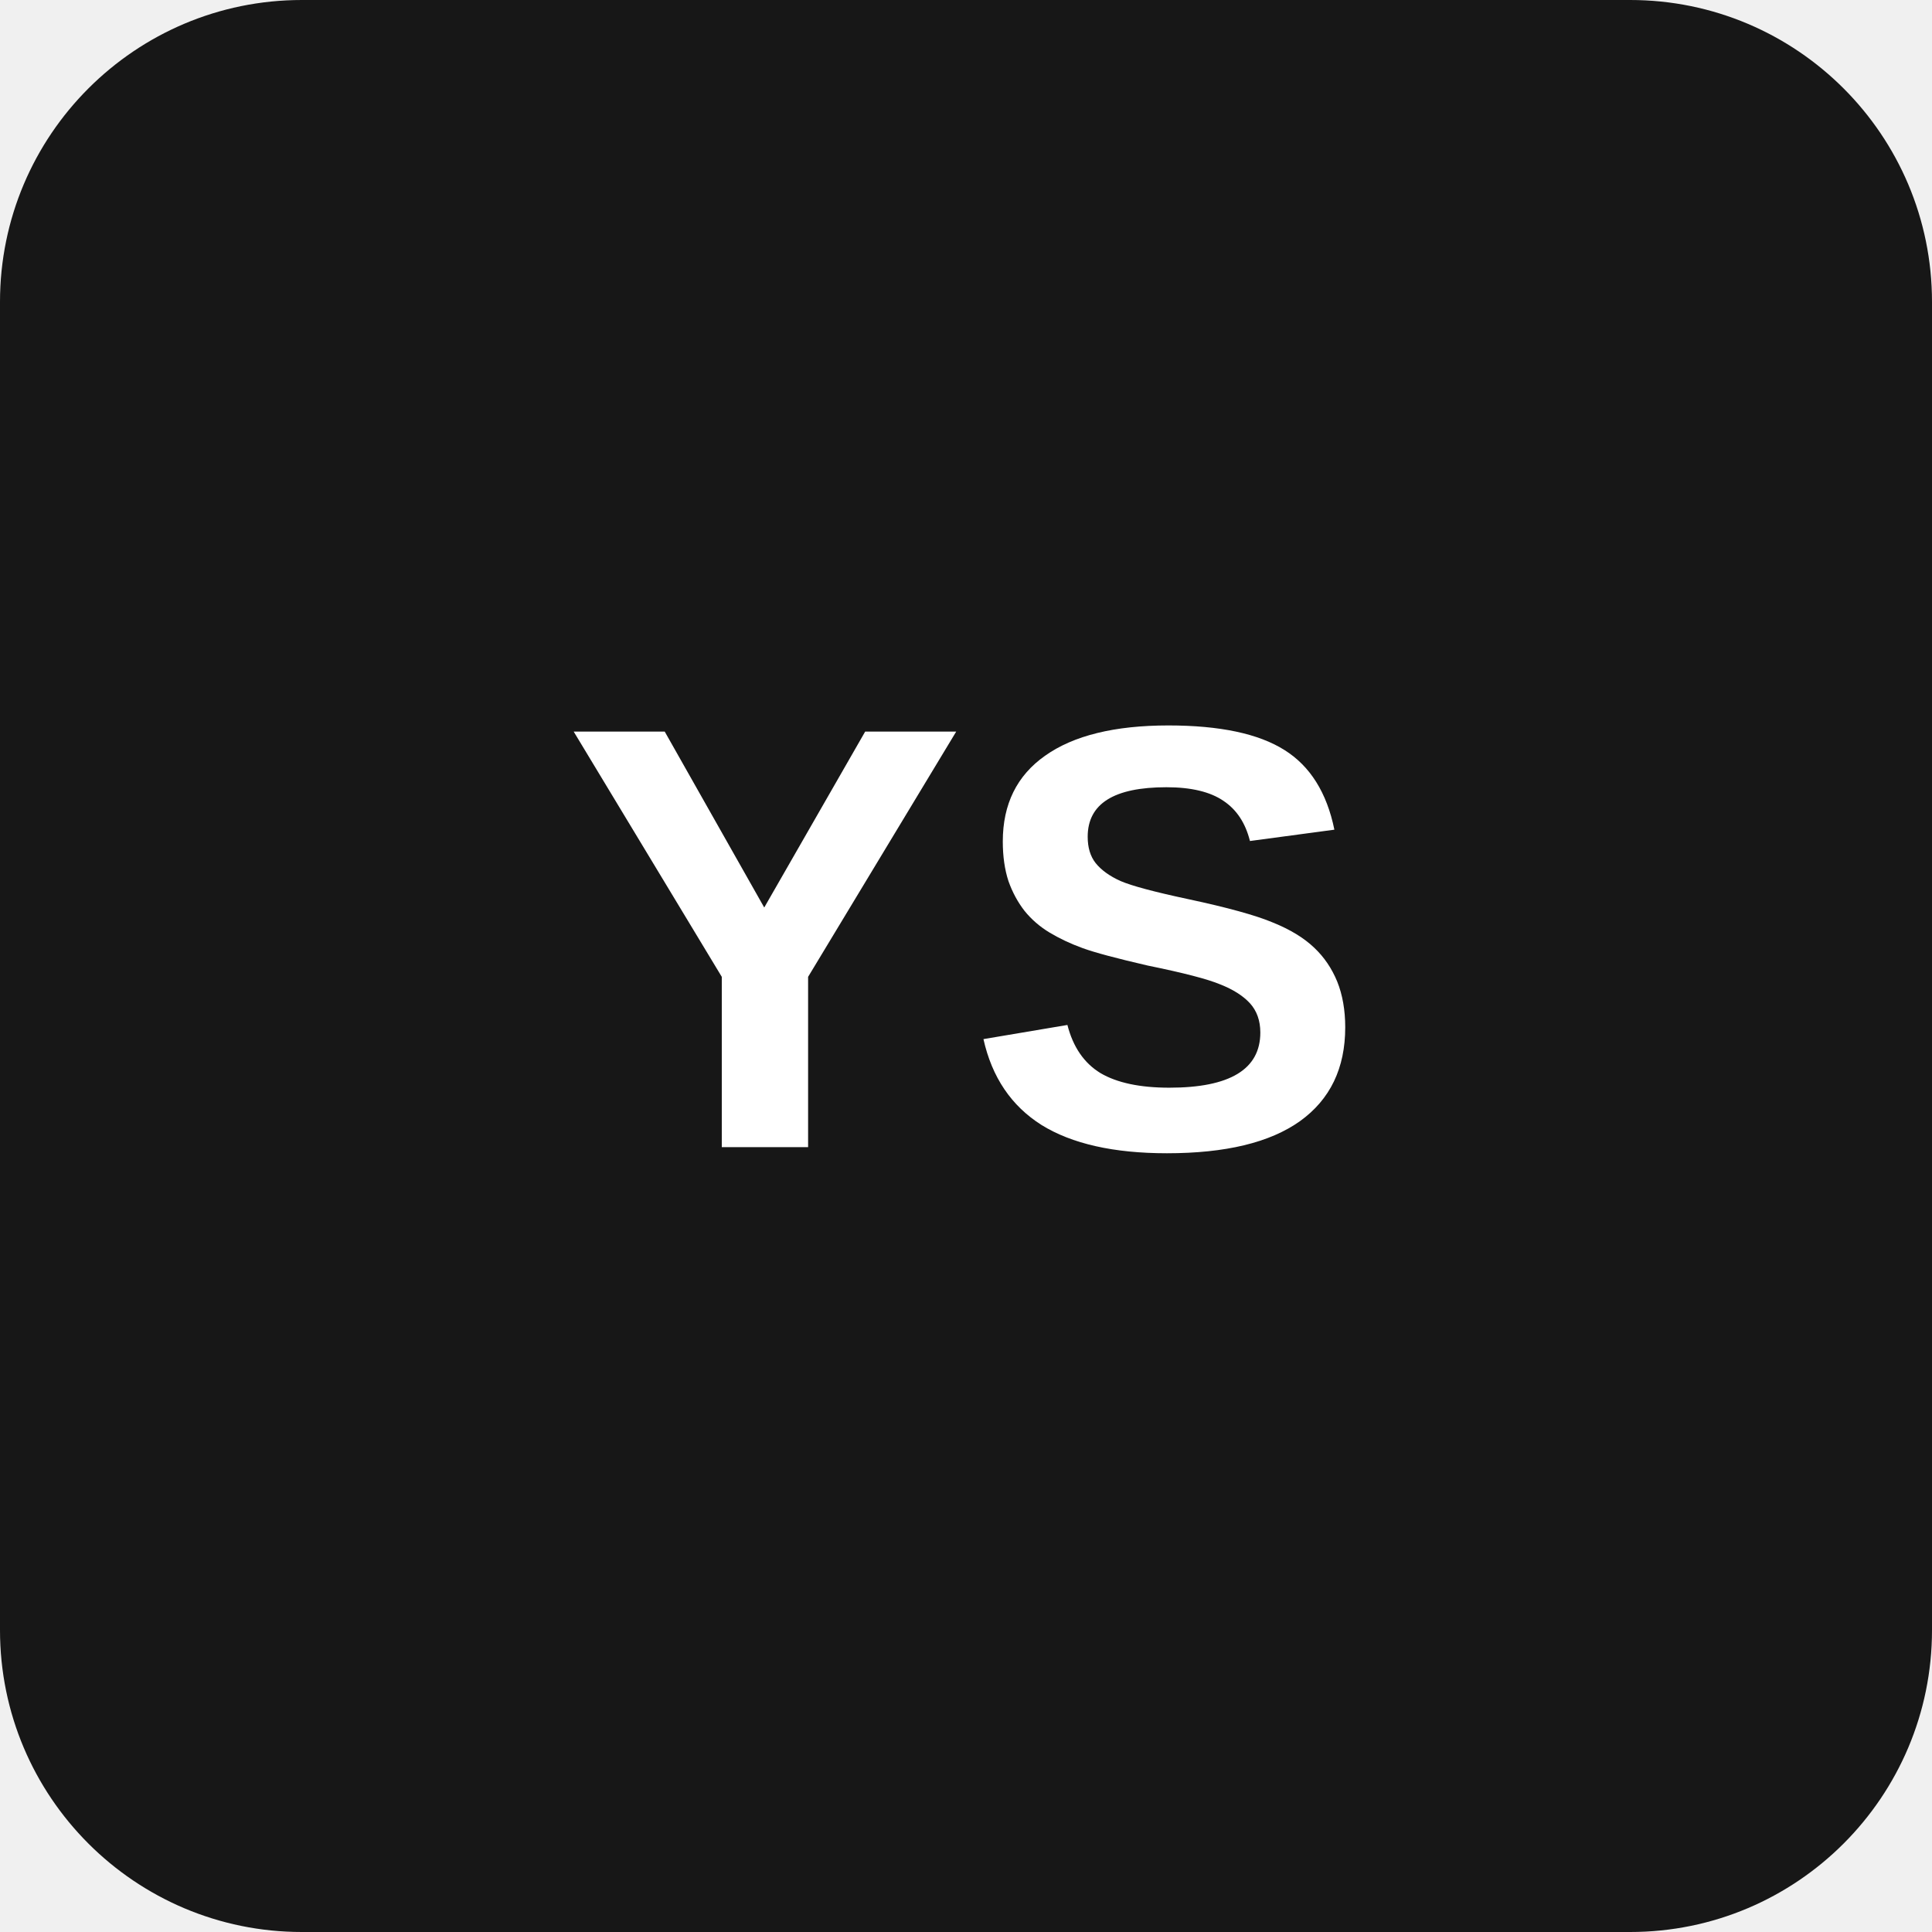
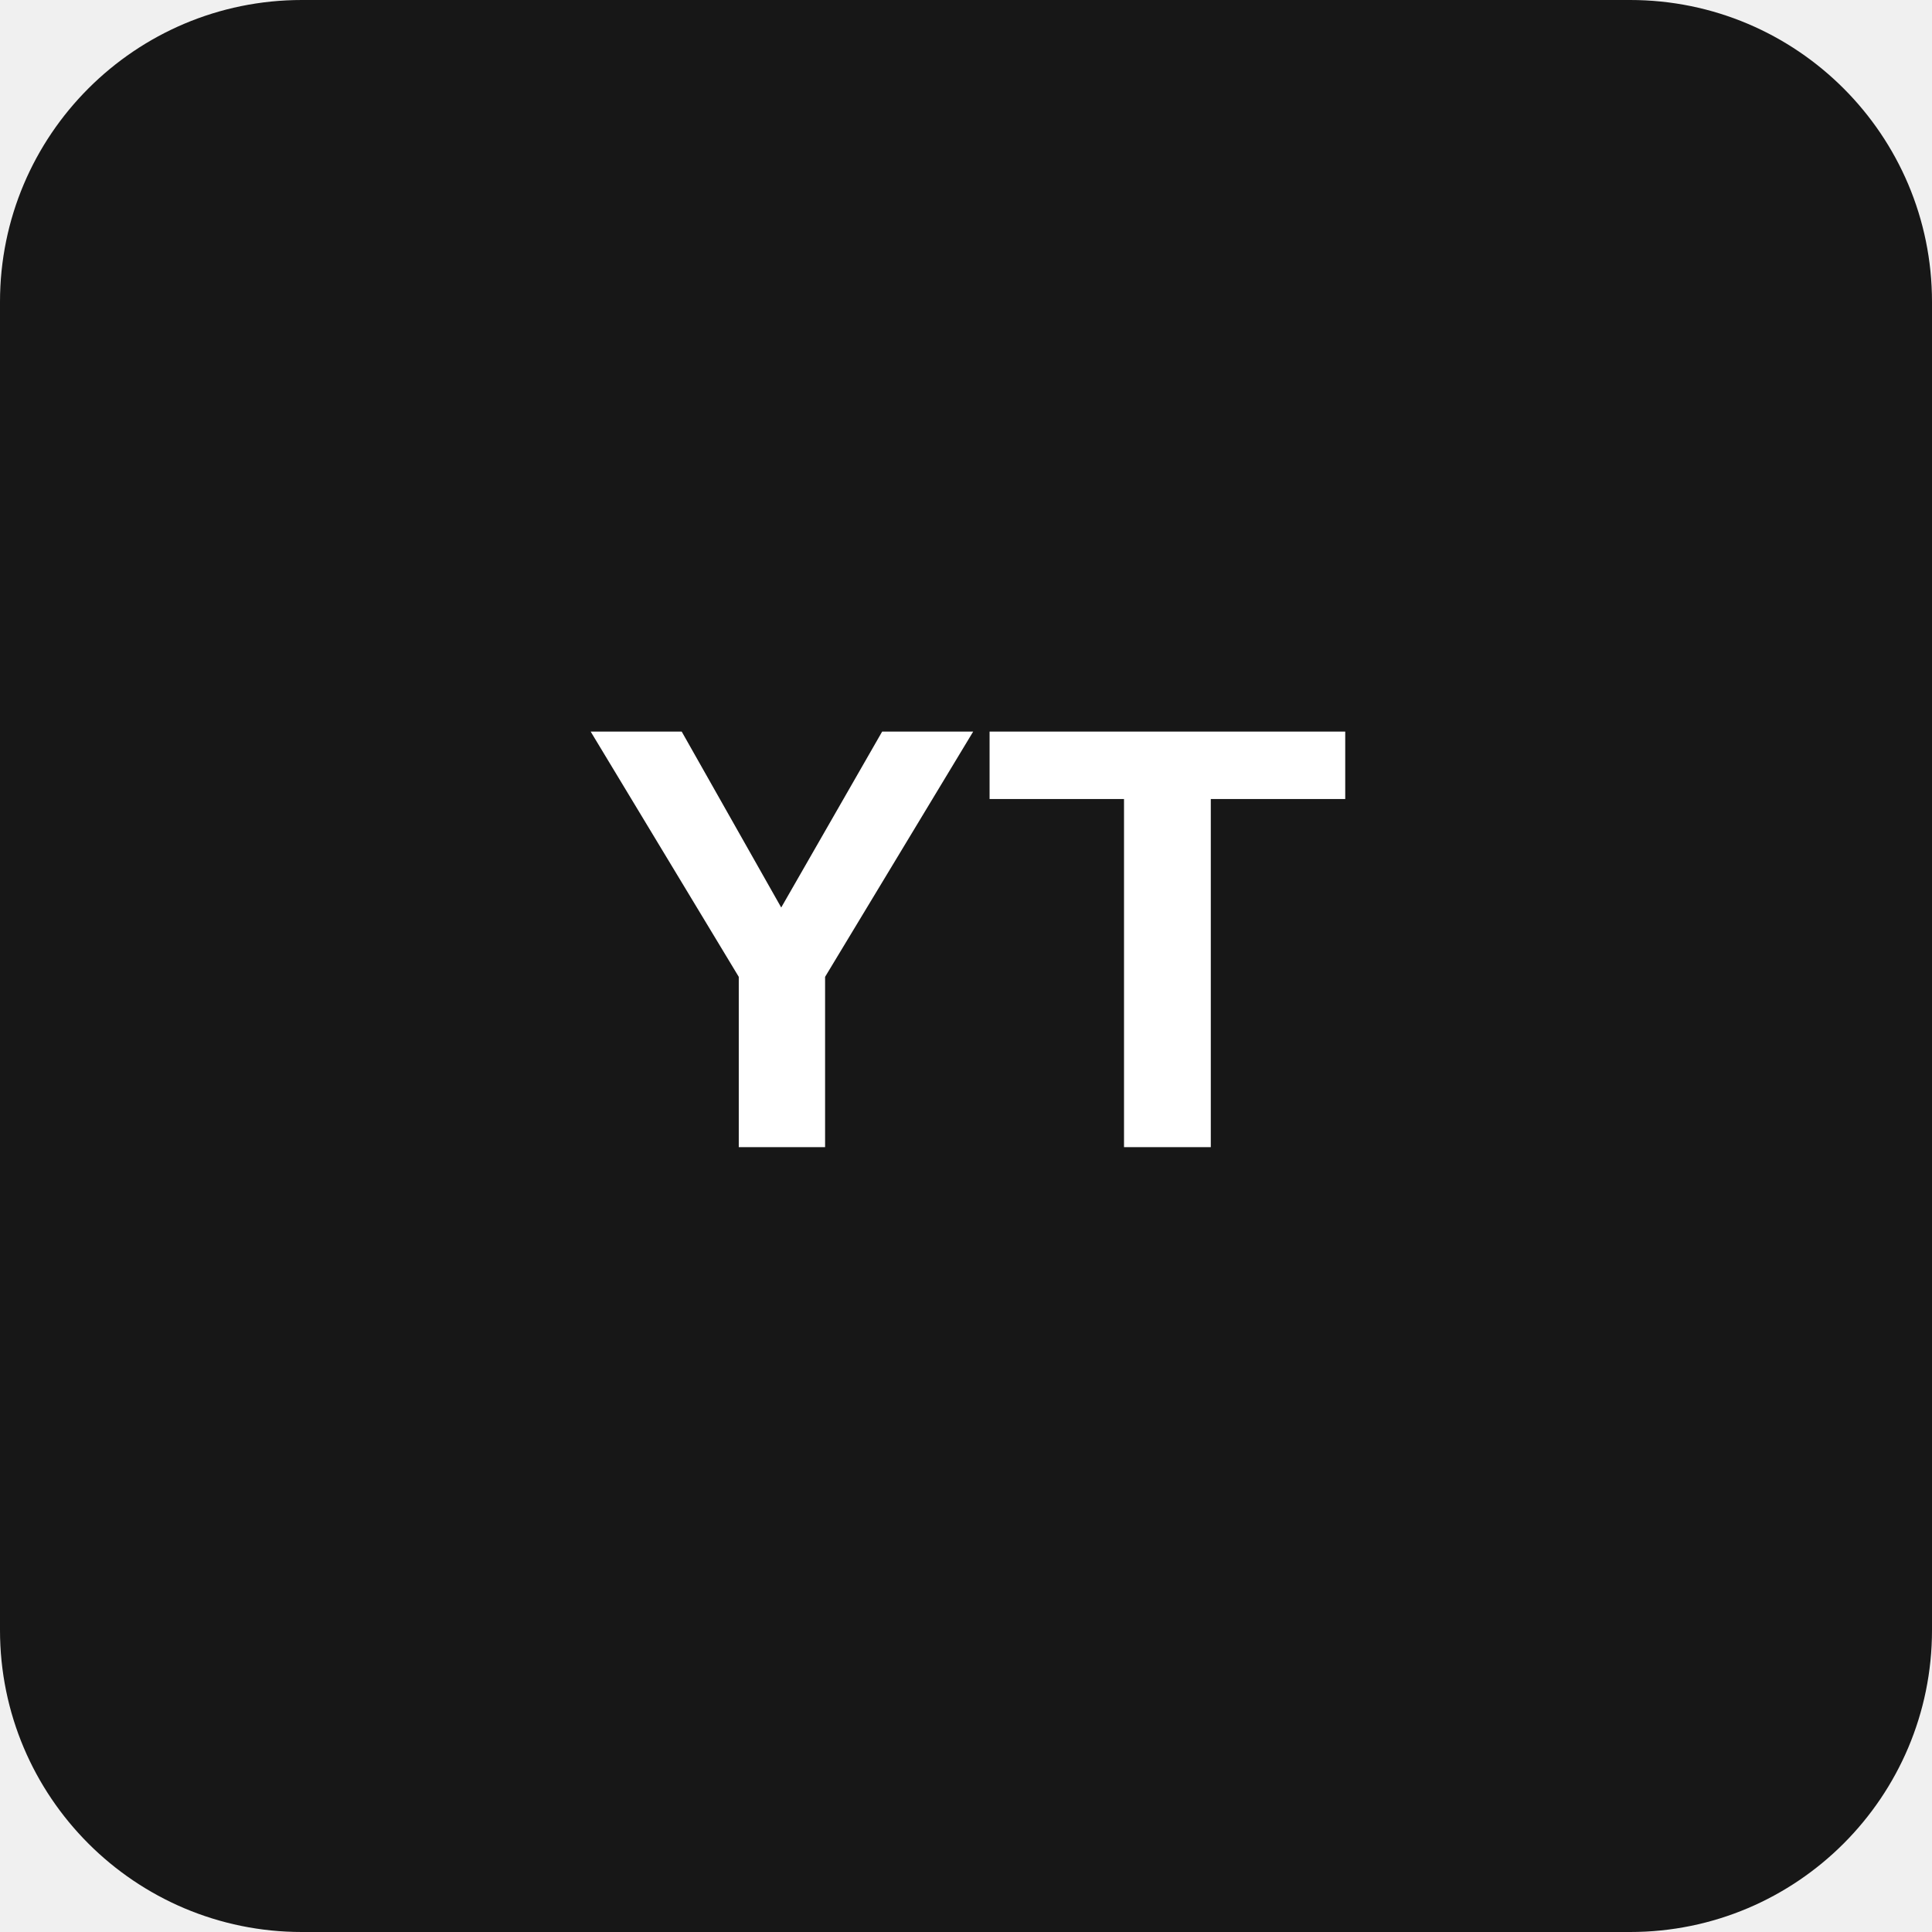
<svg xmlns="http://www.w3.org/2000/svg" viewBox="0 0 64 64">
  <rect width="64" height="64" rx="10" fill="#171717" />
  <text x="32" y="38" fill="#ffffff" font-family="Arial, Helvetica, sans-serif" font-size="20" font-weight="700" text-anchor="middle">
-     YS
+     YT
  </text>
</svg>
